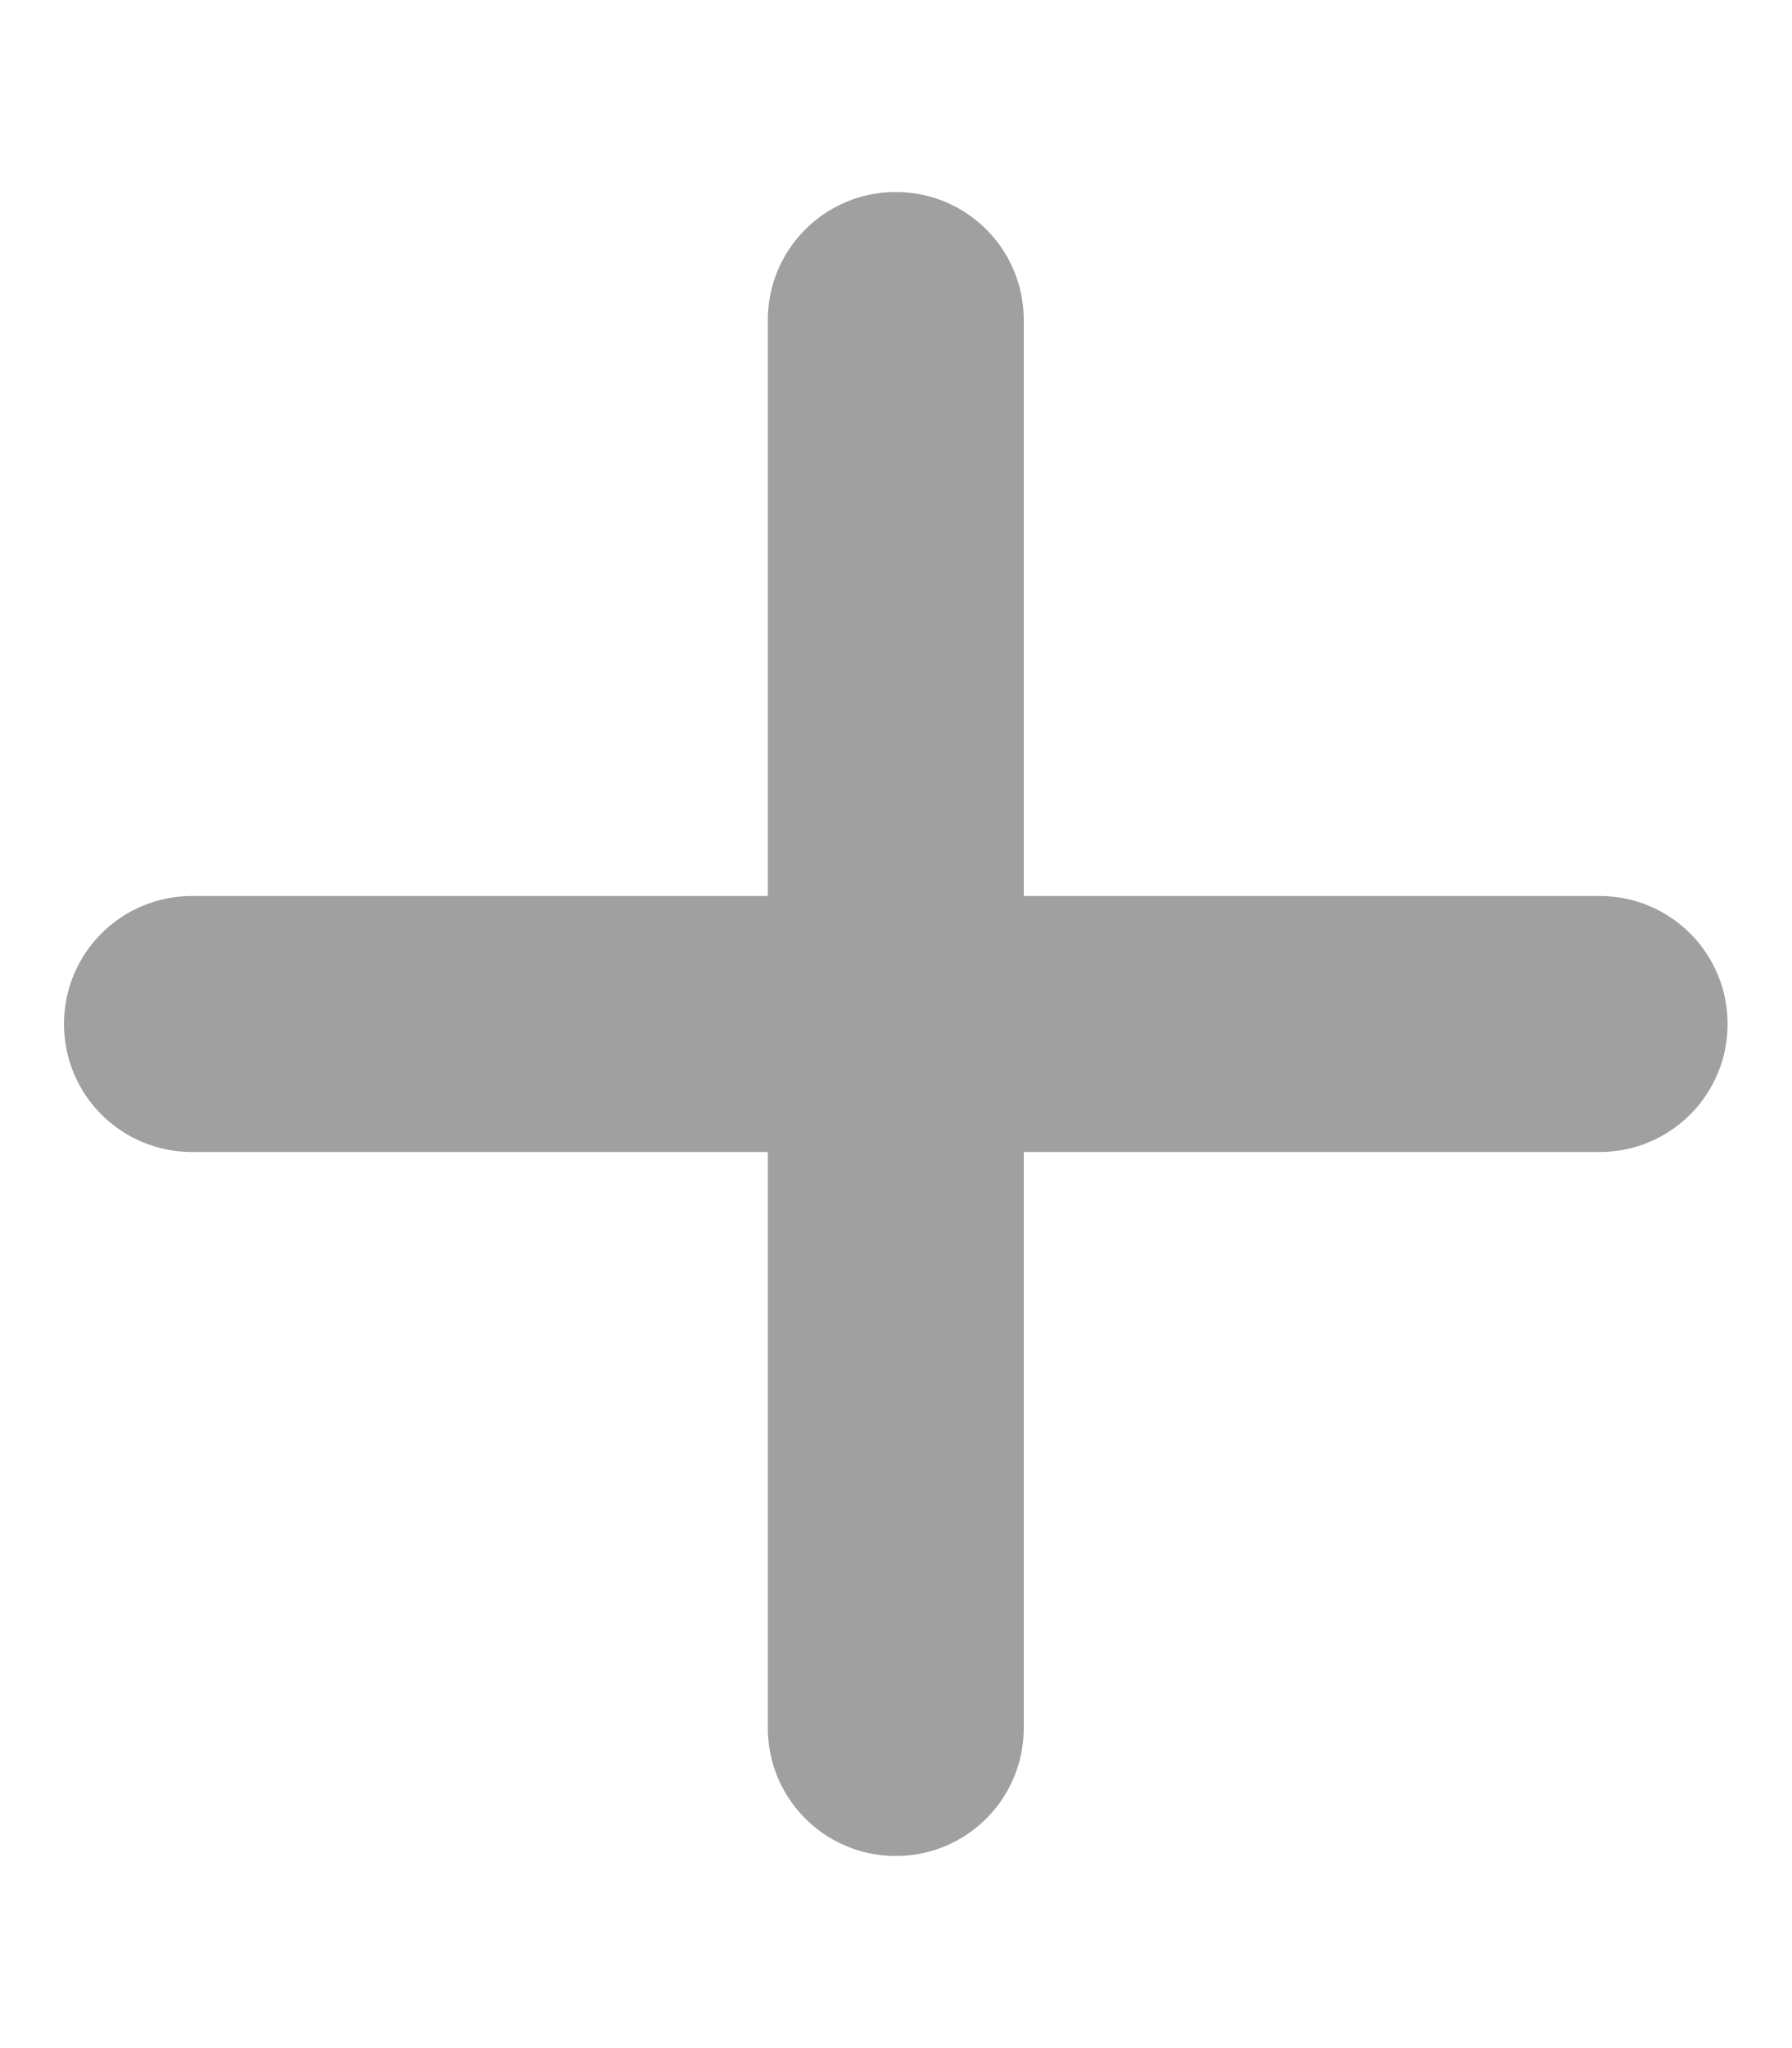
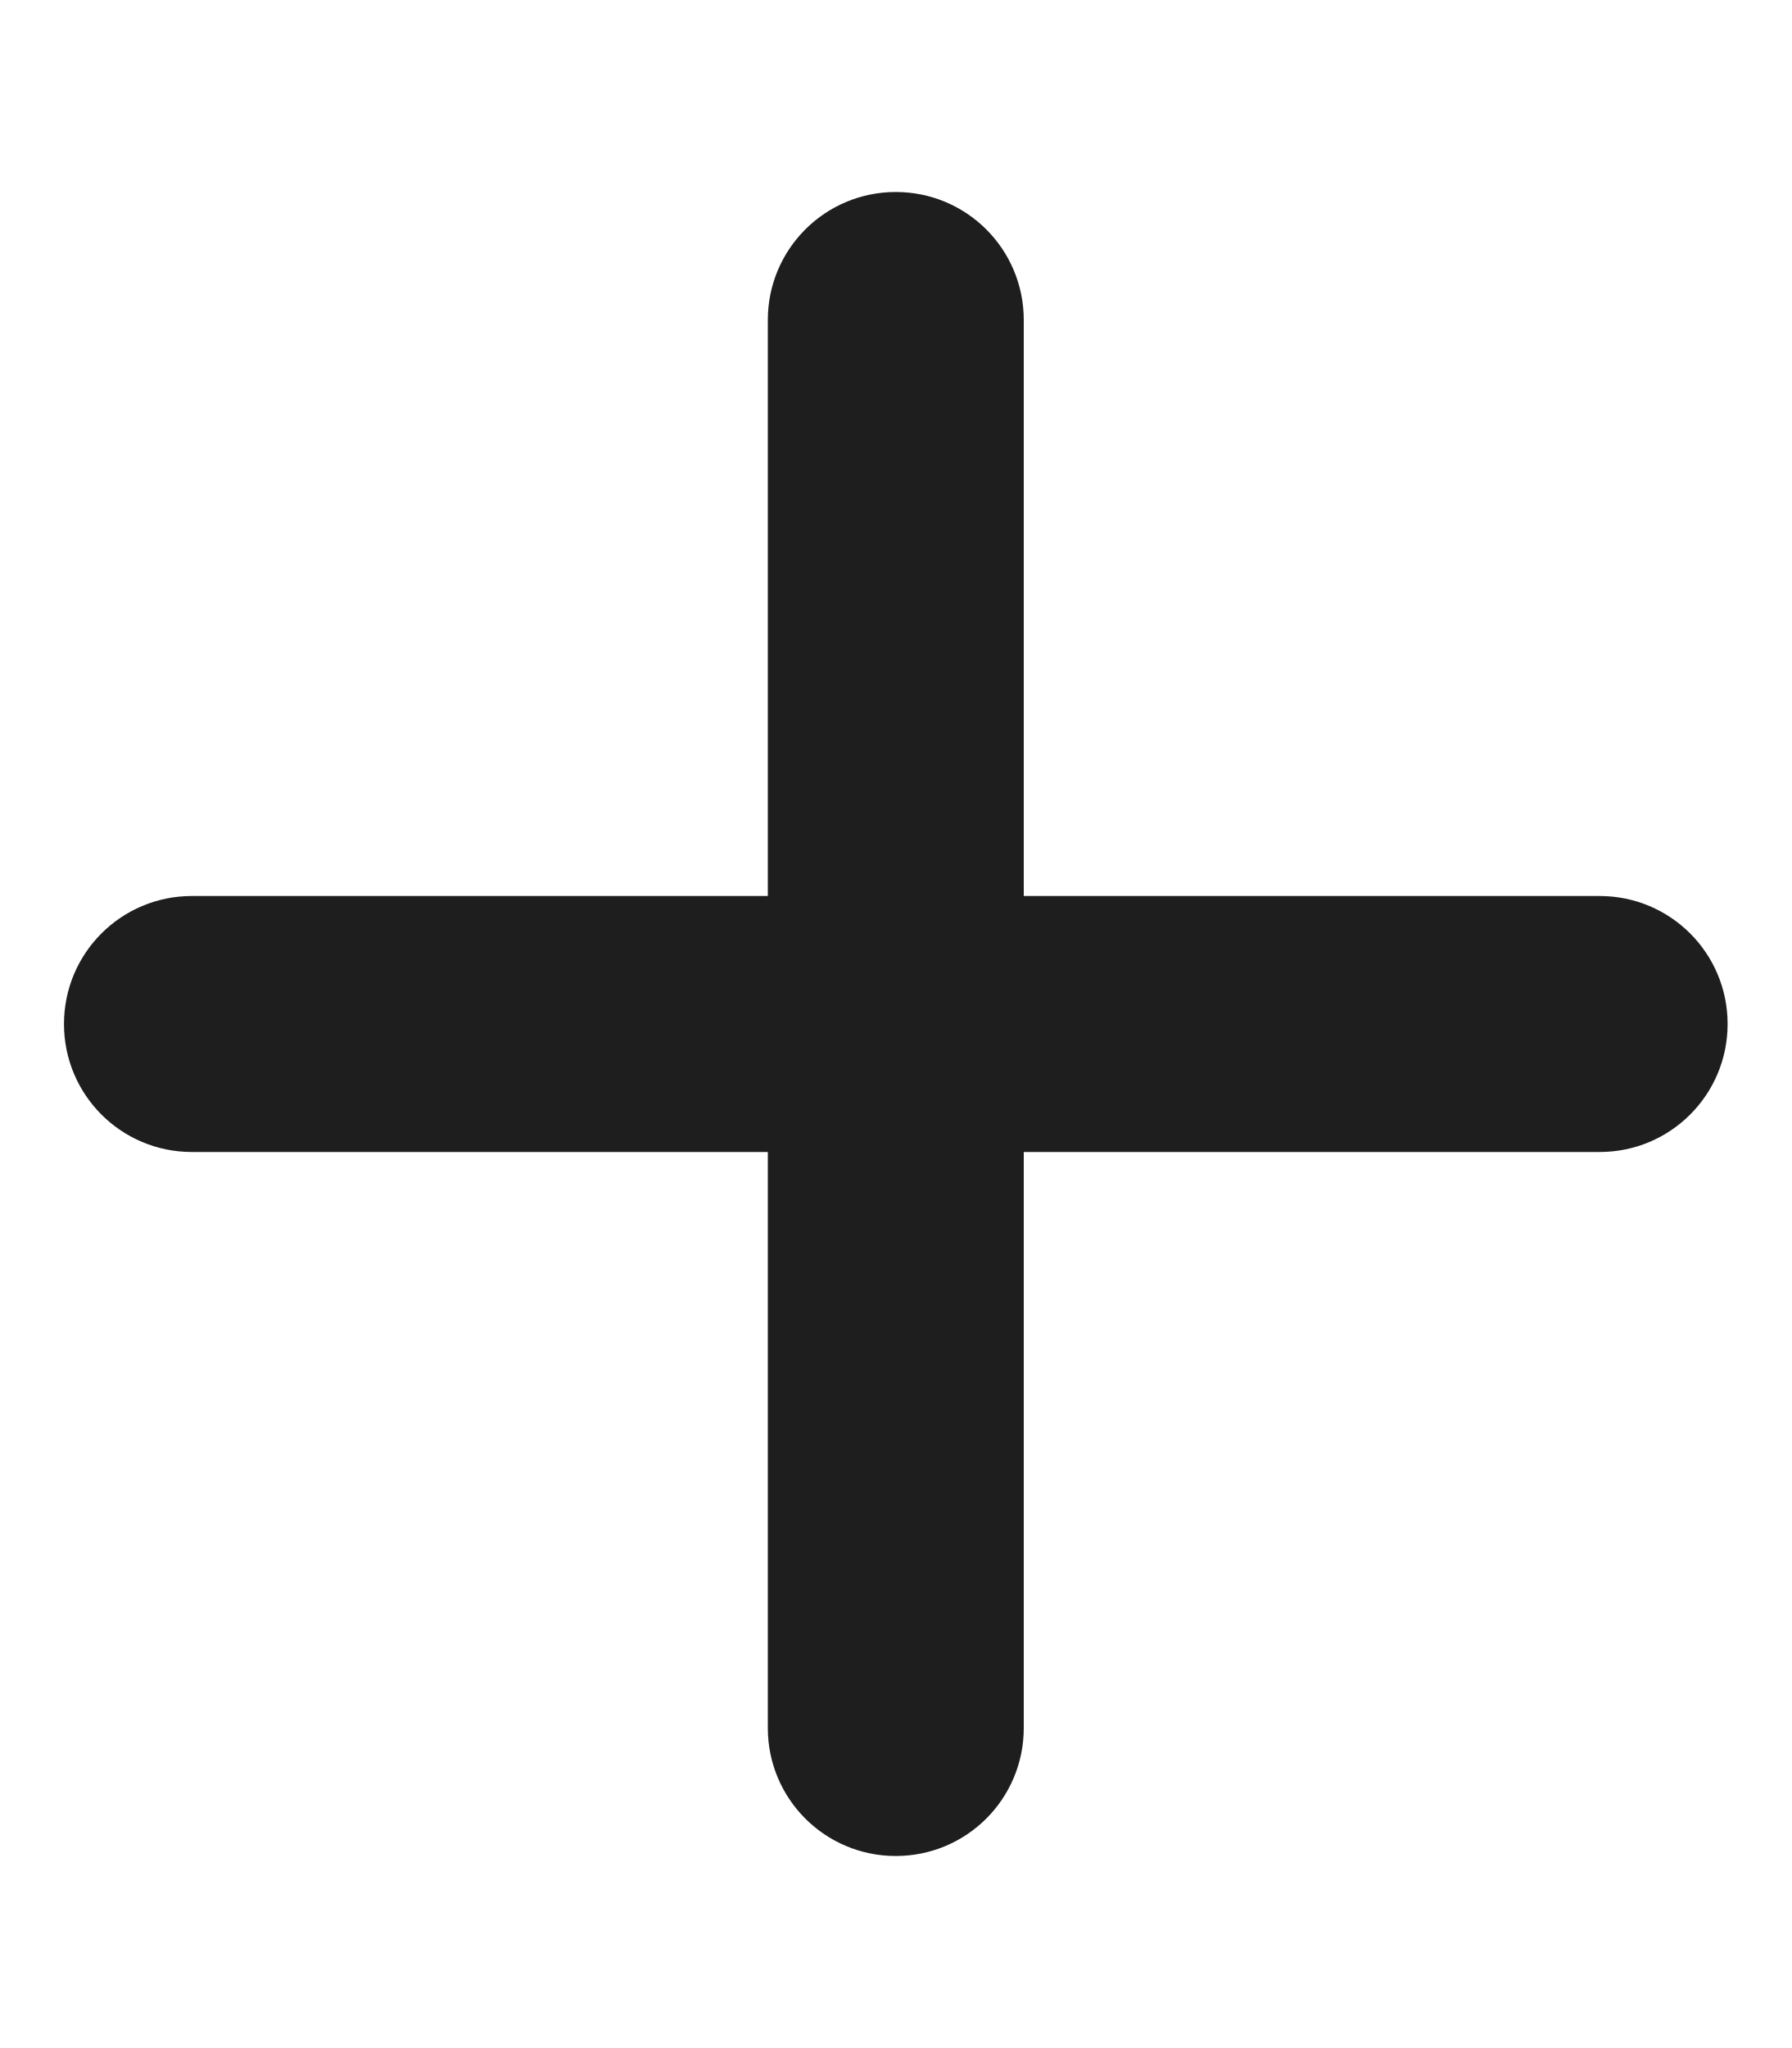
<svg xmlns="http://www.w3.org/2000/svg" viewBox="0 0 448 512">
-   <path fill="#a0a0a0" d="M256 80c0-17.7-14.3-32-32-32s-32 14.3-32 32l0 144L48 224c-17.7 0-32 14.3-32 32s14.3 32 32 32l144 0 0 144c0 17.7 14.3 32 32 32s32-14.3 32-32l0-144 144 0c17.7 0 32-14.3 32-32s-14.3-32-32-32l-144 0 0-144z" />
+   <path fill="#1e1e1e" d="M256 80c0-17.7-14.3-32-32-32s-32 14.3-32 32l0 144L48 224c-17.7 0-32 14.3-32 32s14.3 32 32 32l144 0 0 144c0 17.7 14.3 32 32 32s32-14.3 32-32l0-144 144 0c17.7 0 32-14.3 32-32s-14.3-32-32-32l-144 0 0-144z" />
</svg>
